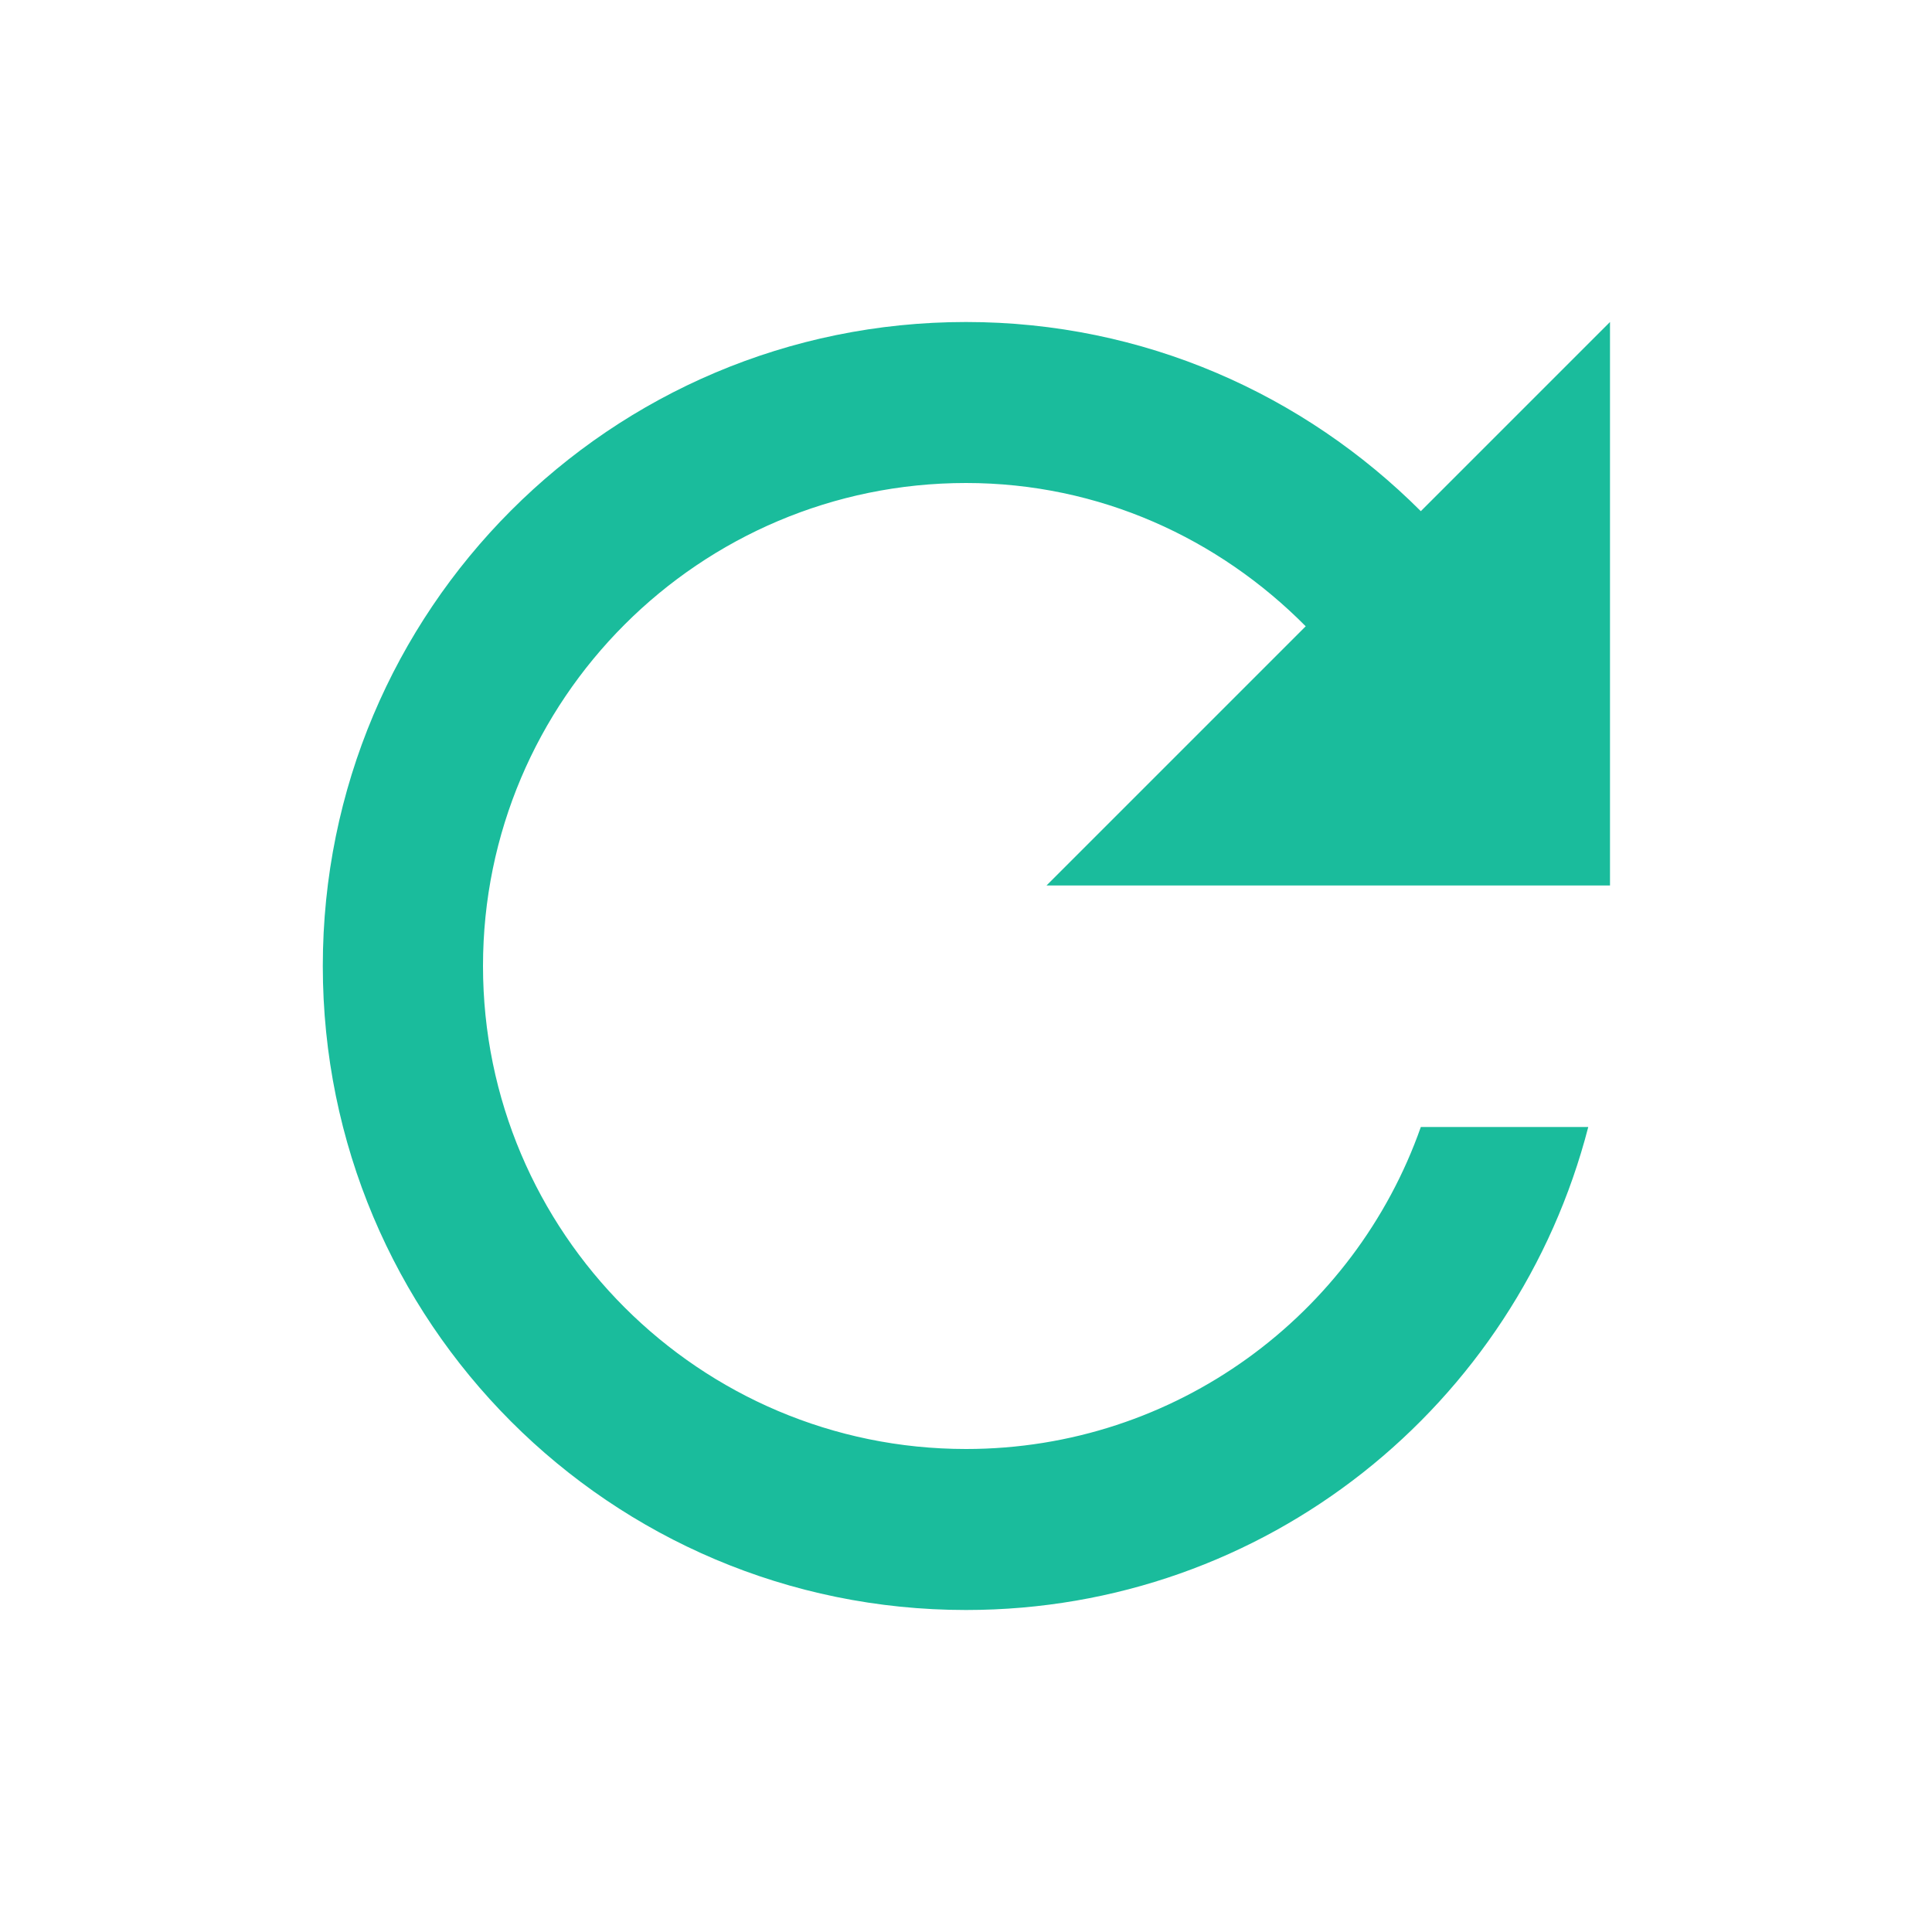
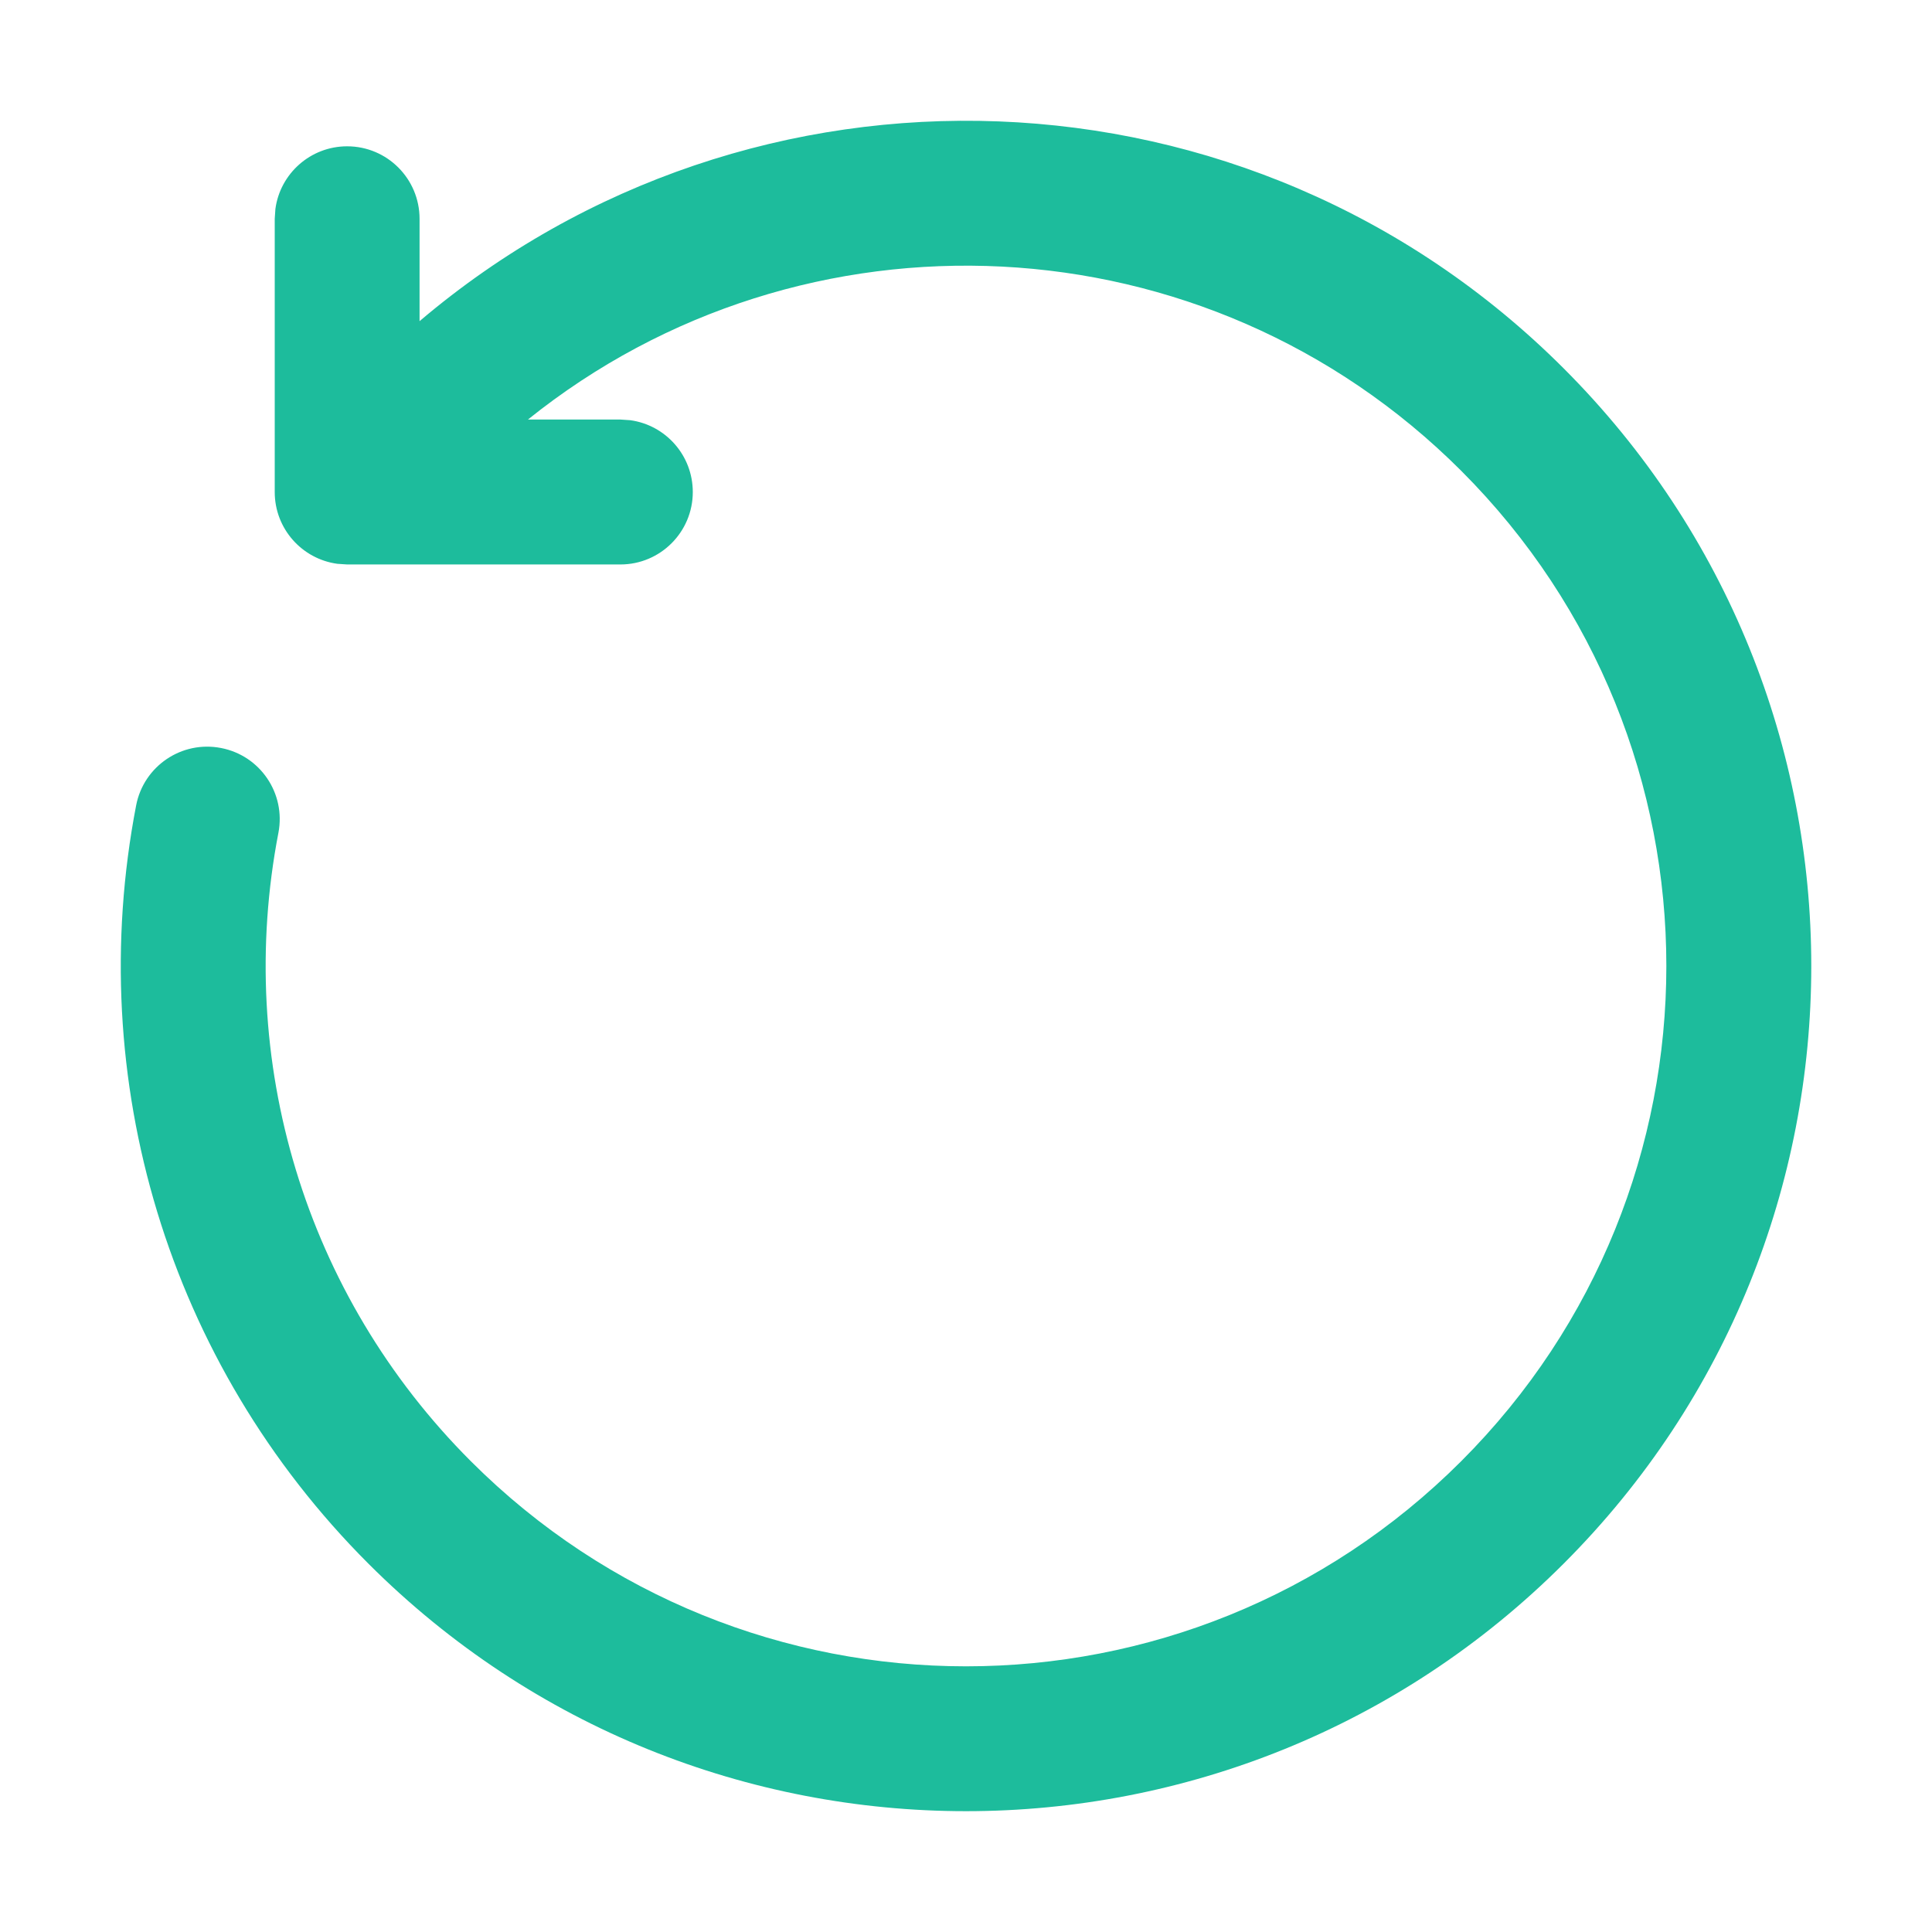
- <svg xmlns="http://www.w3.org/2000/svg" viewBox="0 0 24 24" fill="#1abc9c">
-   <path d="M0 0h24v24H0V0z" fill="none" />
-   <path d="M17.65 6.35C16.2 4.9 14.21 4 12 4c-4.42 0-7.99 3.58-7.99 8s3.57 8 7.99 8c3.73 0 6.84-2.55 7.73-6h-2.08c-.82 2.33-3.04 4-5.65 4-3.31 0-6-2.69-6-6s2.69-6 6-6c1.66 0 3.14.69 4.22 1.78L13 11h7V4l-2.35 2.35z" />
+ <svg xmlns="http://www.w3.org/2000/svg" clip-rule="evenodd" fill-rule="evenodd" stroke-linejoin="round" stroke-miterlimit="2" viewBox="0 0 16 16">
+   <path d="m5.51 3.318c-.388 0-.71.289-.76.664l-.007.104v2.894c0 .388.288.709.663.76l.104.007h2.894c.424 0 .767-.344.767-.767 0-.389-.288-.71-.663-.761l-.104-.007h-.979c2.913-2.341 7.182-2.16 9.885.543 2.897 2.897 2.897 7.593 0 10.49s-7.593 2.897-10.49 0c-1.763-1.763-2.501-4.252-2.038-6.656.08-.416-.192-.818-.608-.898-.417-.081-.819.192-.899.608-.558 2.898.333 5.904 2.46 8.031 3.496 3.496 9.164 3.496 12.66 0 3.497-3.496 3.497-9.164 0-12.66-3.32-3.321-8.6-3.488-12.118-.5v-1.084c0-.424-.343-.768-.767-.768z" fill="#1dbc9c" fill-rule="nonzero" transform="matrix(.781885 0 0 .781885 -1.43326 -1.38262)" />
</svg>
